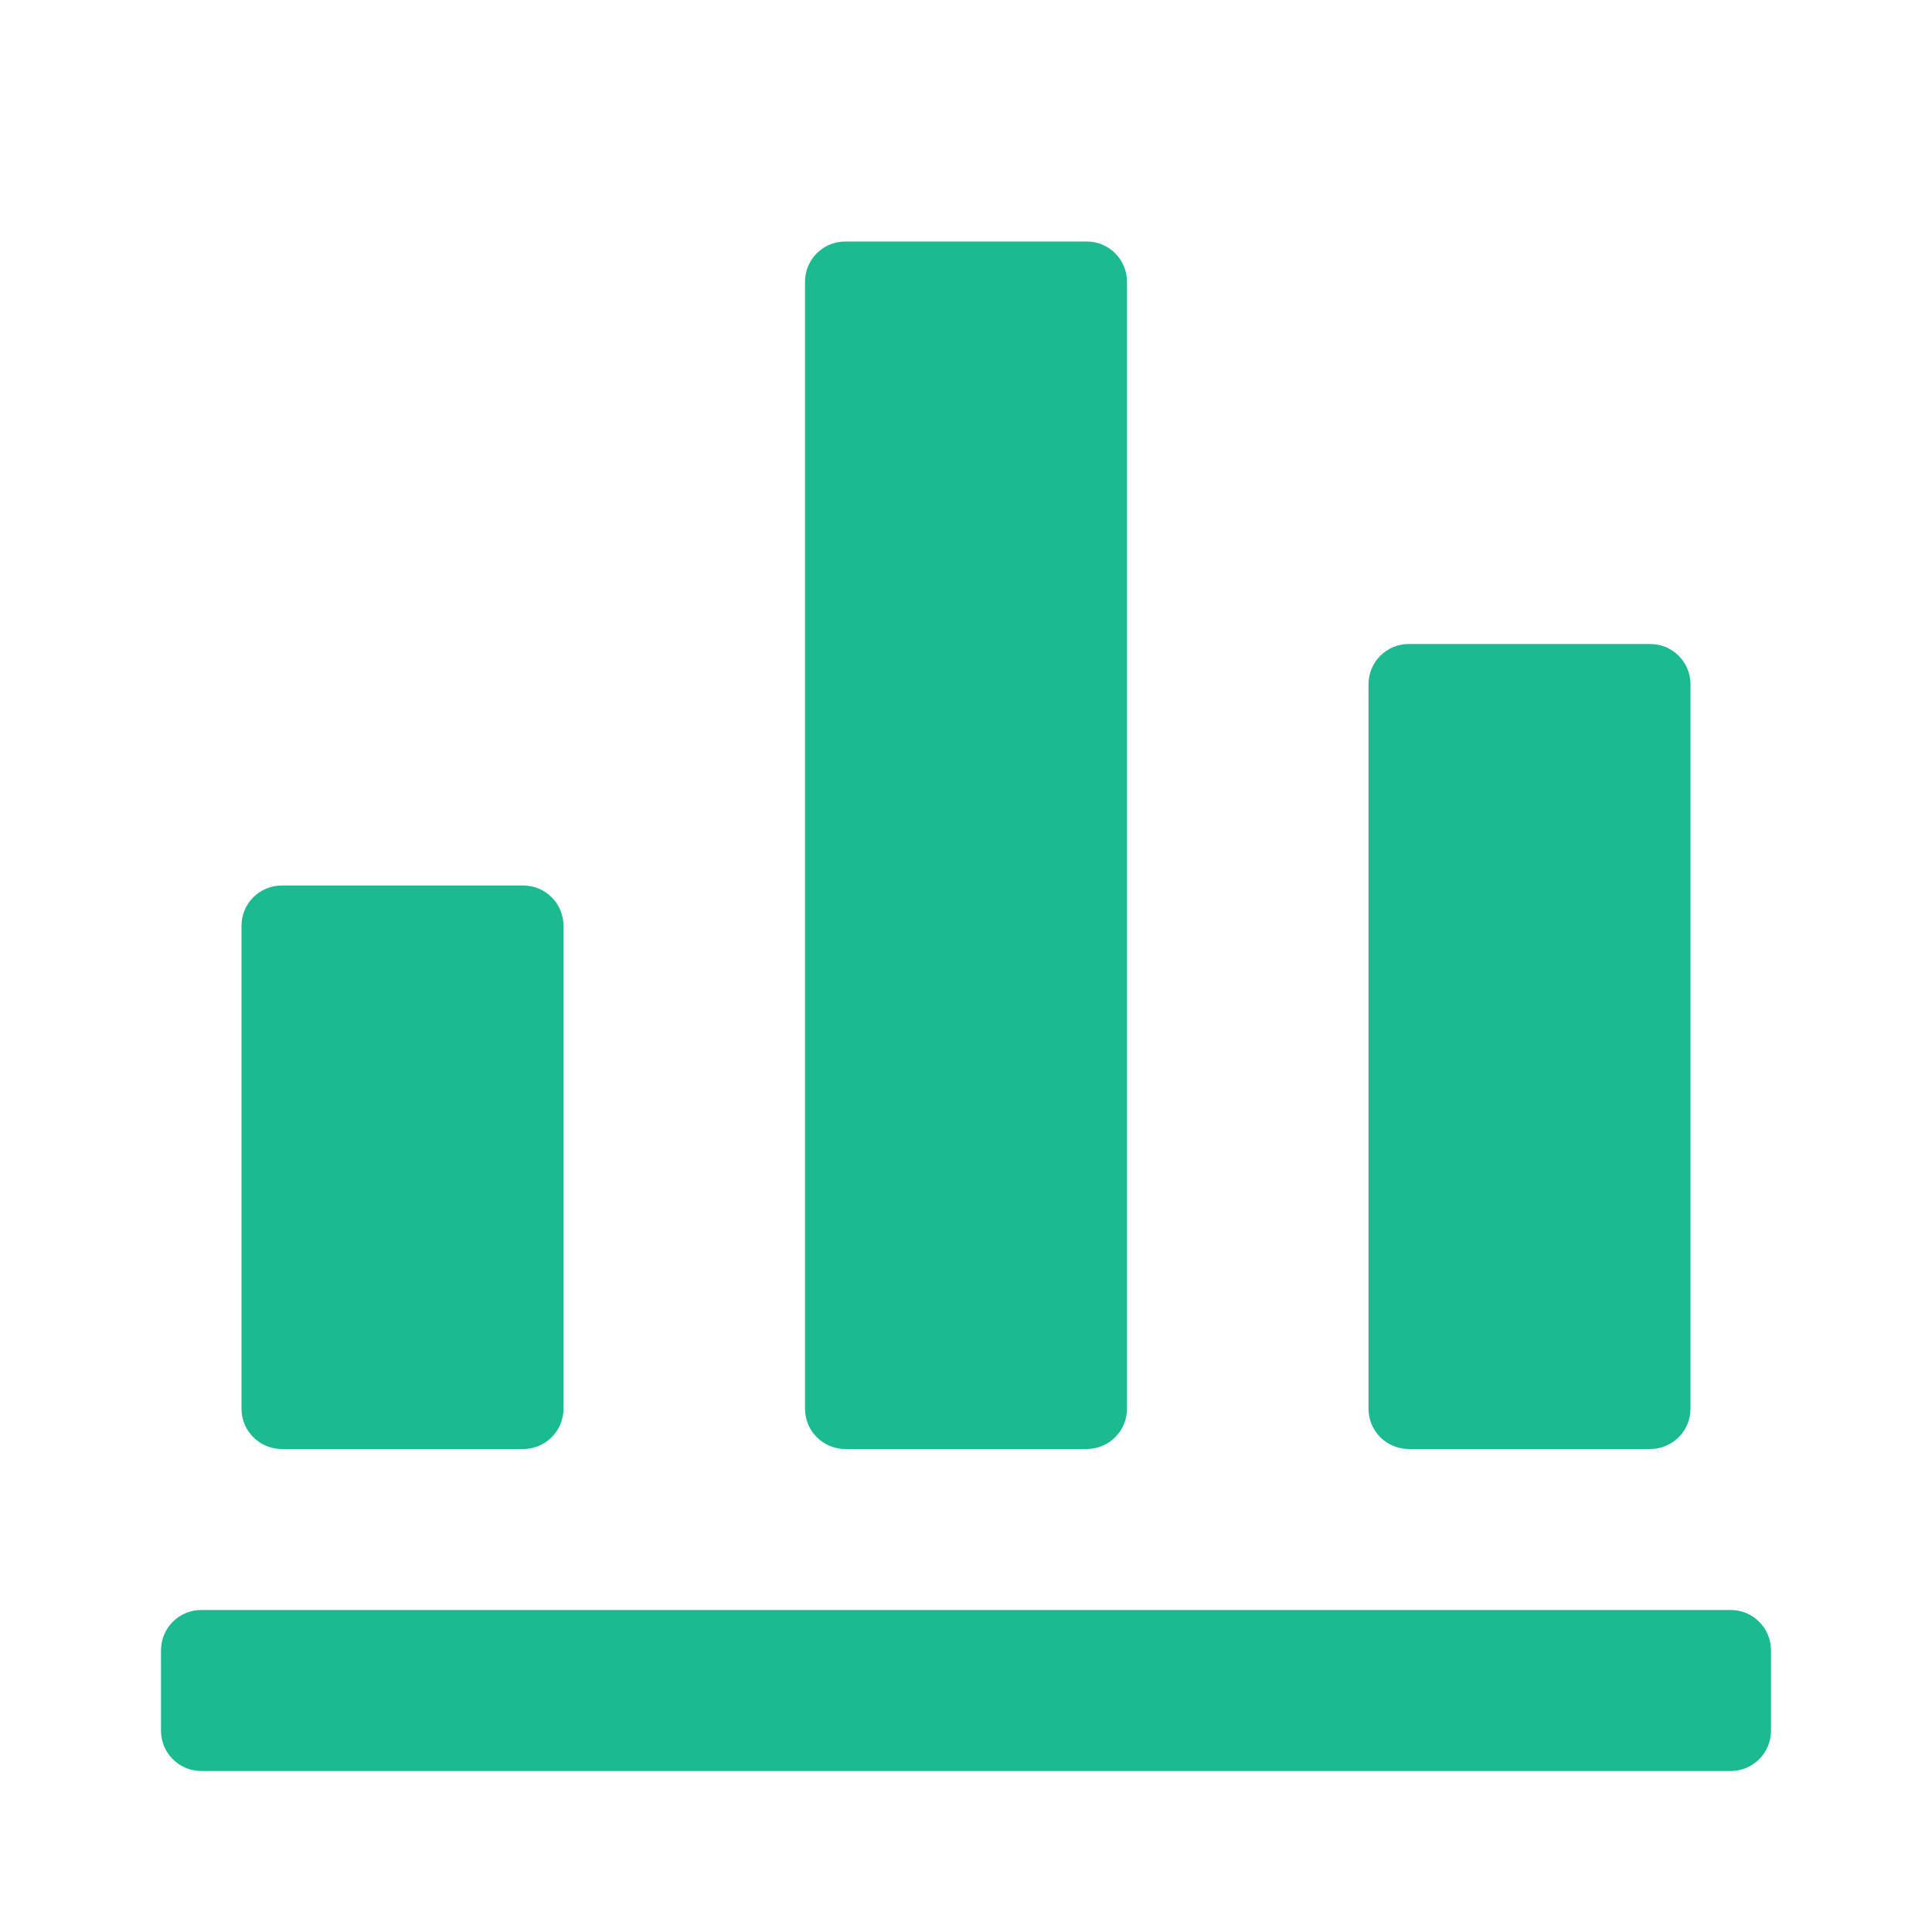
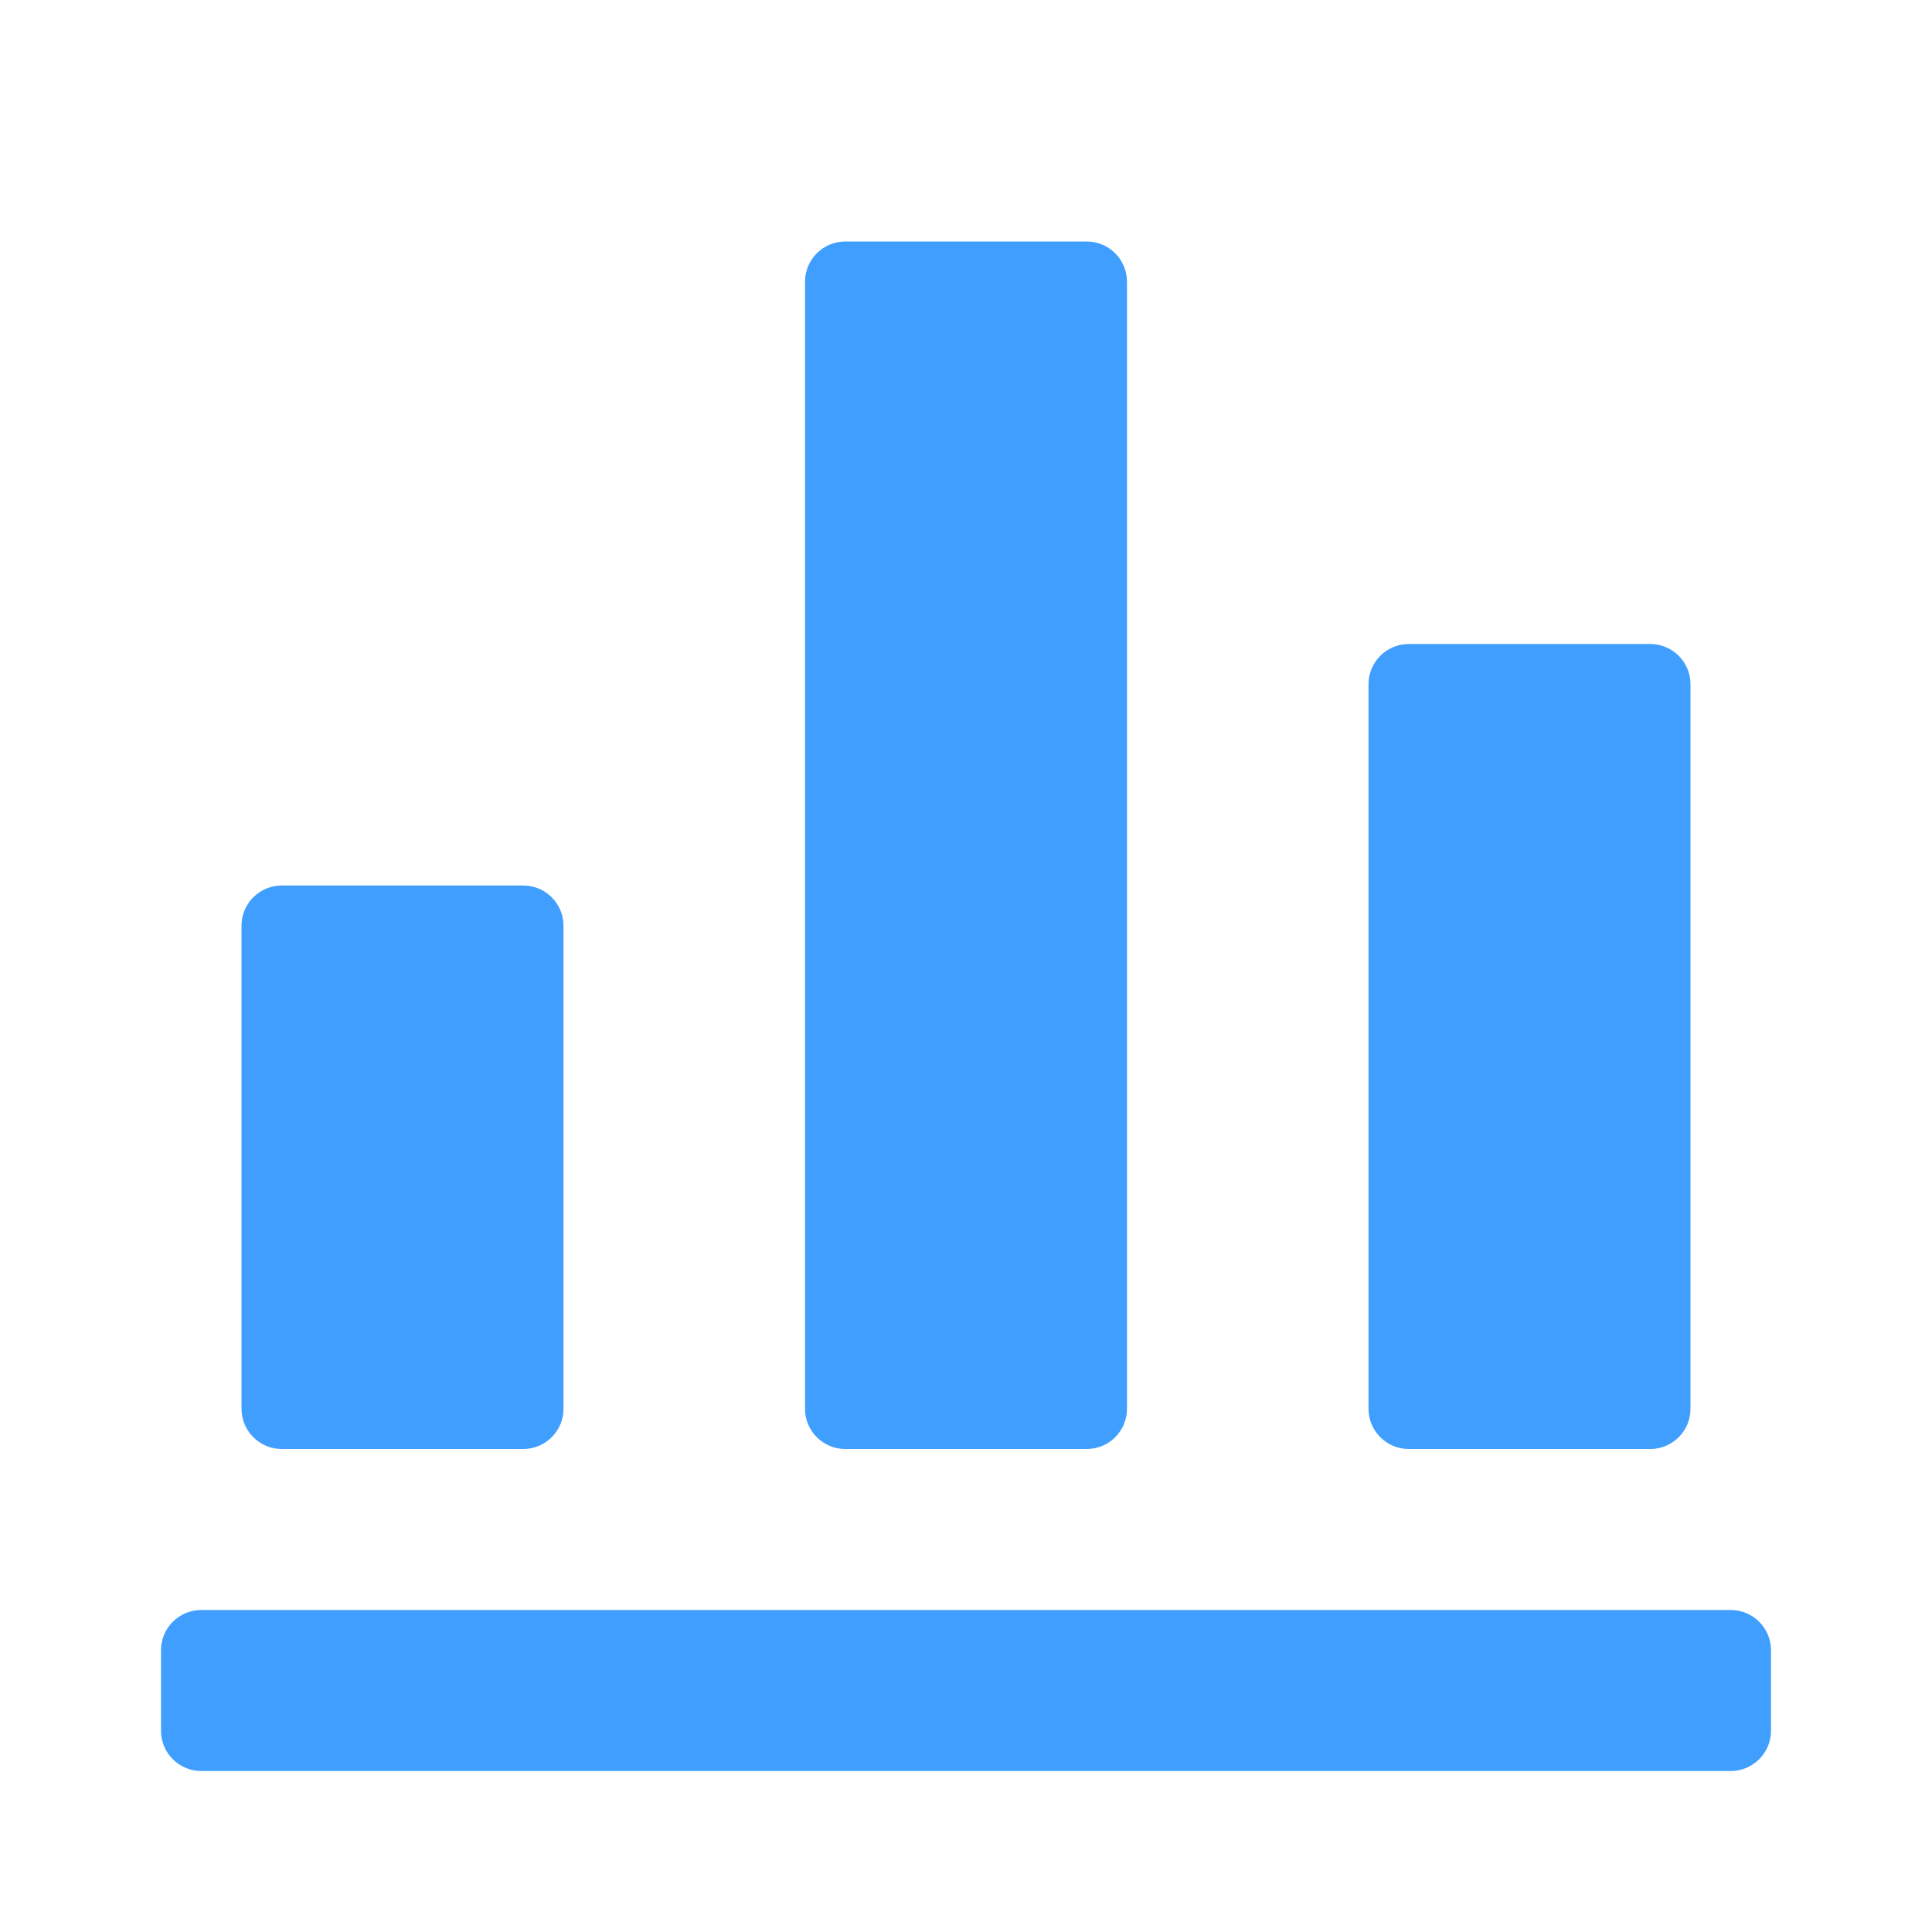
<svg xmlns="http://www.w3.org/2000/svg" width="18" height="18" viewBox="0 0 18 18" fill="none">
-   <path d="M1.5 15.375C1.5 15.168 1.668 15 1.875 15H16.125C16.332 15 16.5 15.168 16.5 15.375V16.125C16.5 16.332 16.332 16.5 16.125 16.5H1.875C1.668 16.5 1.5 16.332 1.5 16.125V15.375Z" fill="#1CBA90" />
-   <path d="M2.25 8.625C2.25 8.418 2.418 8.25 2.625 8.25H4.875C5.082 8.25 5.25 8.418 5.25 8.625V13.125C5.25 13.332 5.082 13.5 4.875 13.5H2.625C2.418 13.5 2.25 13.332 2.25 13.125V8.625Z" fill="#1CBA90" />
-   <path d="M7.5 2.625C7.5 2.418 7.668 2.25 7.875 2.25H10.125C10.332 2.25 10.5 2.418 10.5 2.625V13.125C10.5 13.332 10.332 13.5 10.125 13.5H7.875C7.668 13.5 7.5 13.332 7.5 13.125V2.625Z" fill="#1CBA90" />
-   <path d="M12.75 6.375C12.75 6.168 12.918 6 13.125 6H15.375C15.582 6 15.75 6.168 15.75 6.375V13.125C15.75 13.332 15.582 13.5 15.375 13.5H13.125C12.918 13.5 12.75 13.332 12.75 13.125V6.375Z" fill="#1CBA90" />
+   <path d="M1.5 15.375C1.5 15.168 1.668 15 1.875 15H16.125C16.332 15 16.5 15.168 16.5 15.375V16.125C16.5 16.332 16.332 16.5 16.125 16.5H1.875C1.668 16.5 1.5 16.332 1.5 16.125V15.375Z" fill="#409eff" />
+   <path d="M2.25 8.625C2.25 8.418 2.418 8.25 2.625 8.25H4.875C5.082 8.25 5.25 8.418 5.25 8.625V13.125C5.25 13.332 5.082 13.5 4.875 13.5H2.625C2.418 13.5 2.25 13.332 2.25 13.125V8.625Z" fill="#409eff" />
+   <path d="M7.5 2.625C7.5 2.418 7.668 2.25 7.875 2.25H10.125C10.332 2.25 10.5 2.418 10.5 2.625V13.125C10.5 13.332 10.332 13.5 10.125 13.5H7.875C7.668 13.5 7.5 13.332 7.5 13.125V2.625Z" fill="#409eff" />
+   <path d="M12.75 6.375C12.75 6.168 12.918 6 13.125 6H15.375C15.582 6 15.75 6.168 15.75 6.375V13.125C15.75 13.332 15.582 13.5 15.375 13.5H13.125C12.918 13.5 12.75 13.332 12.75 13.125V6.375Z" fill="#409eff" />
</svg>
